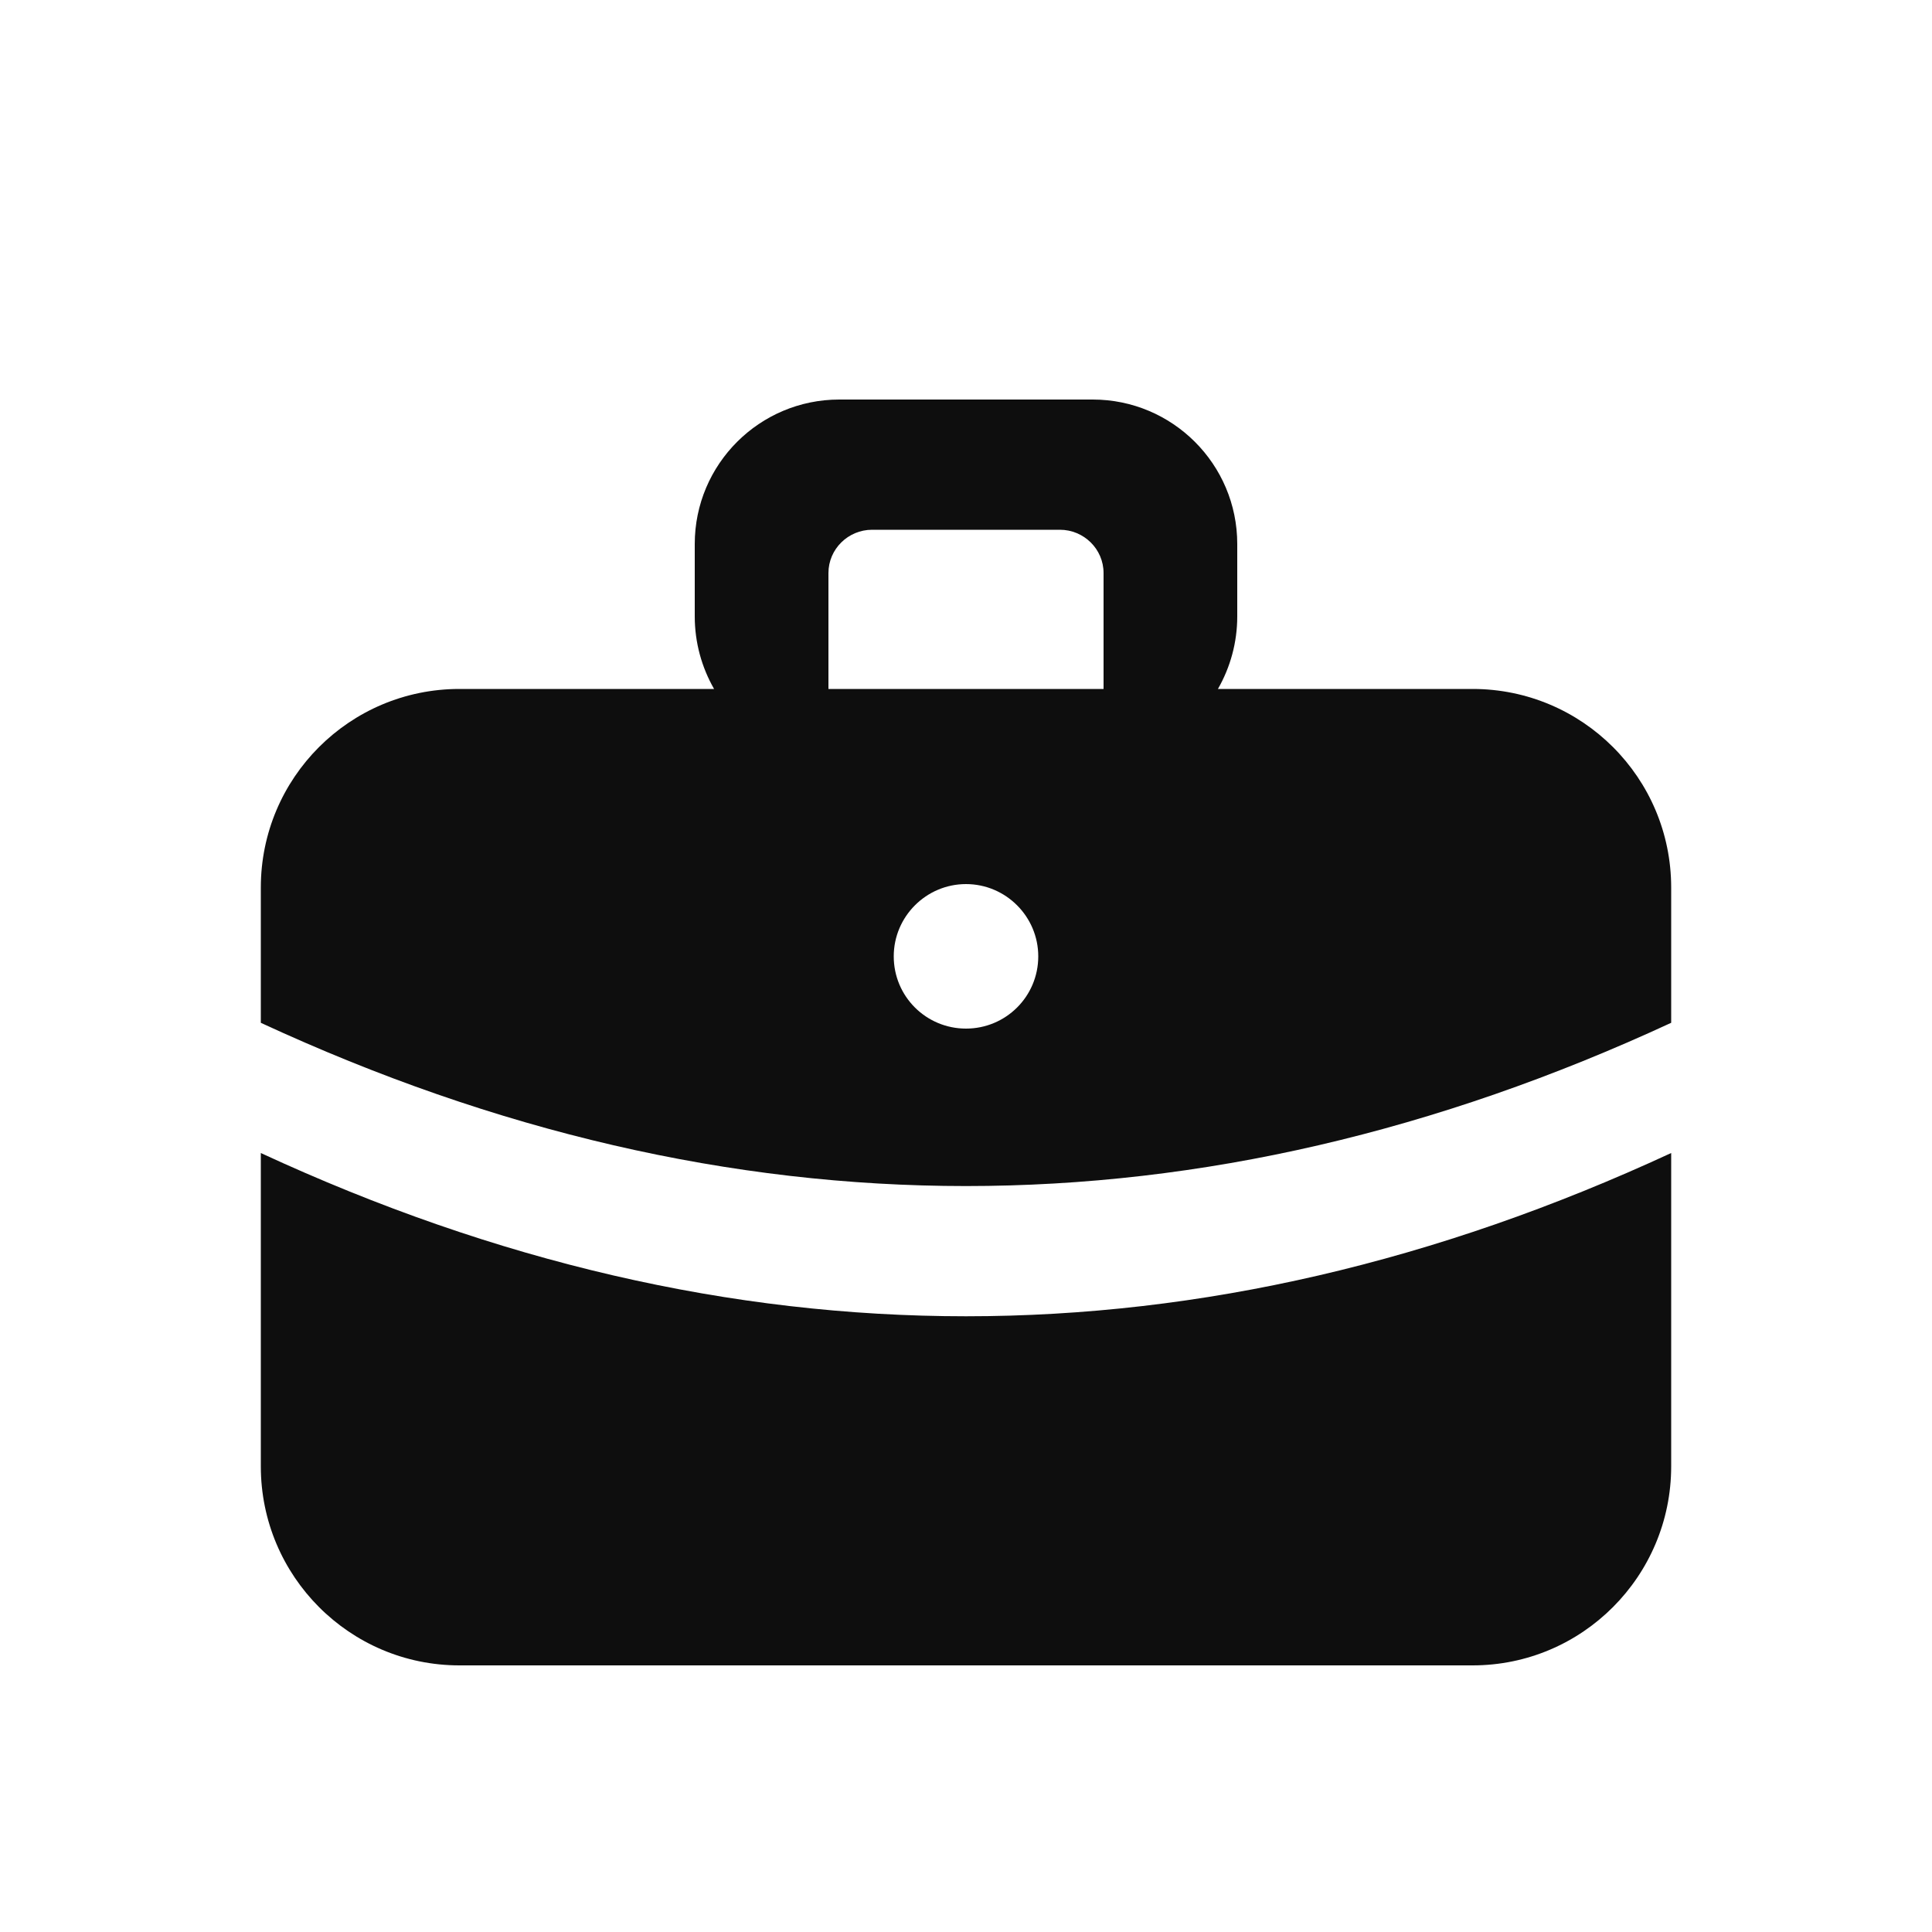
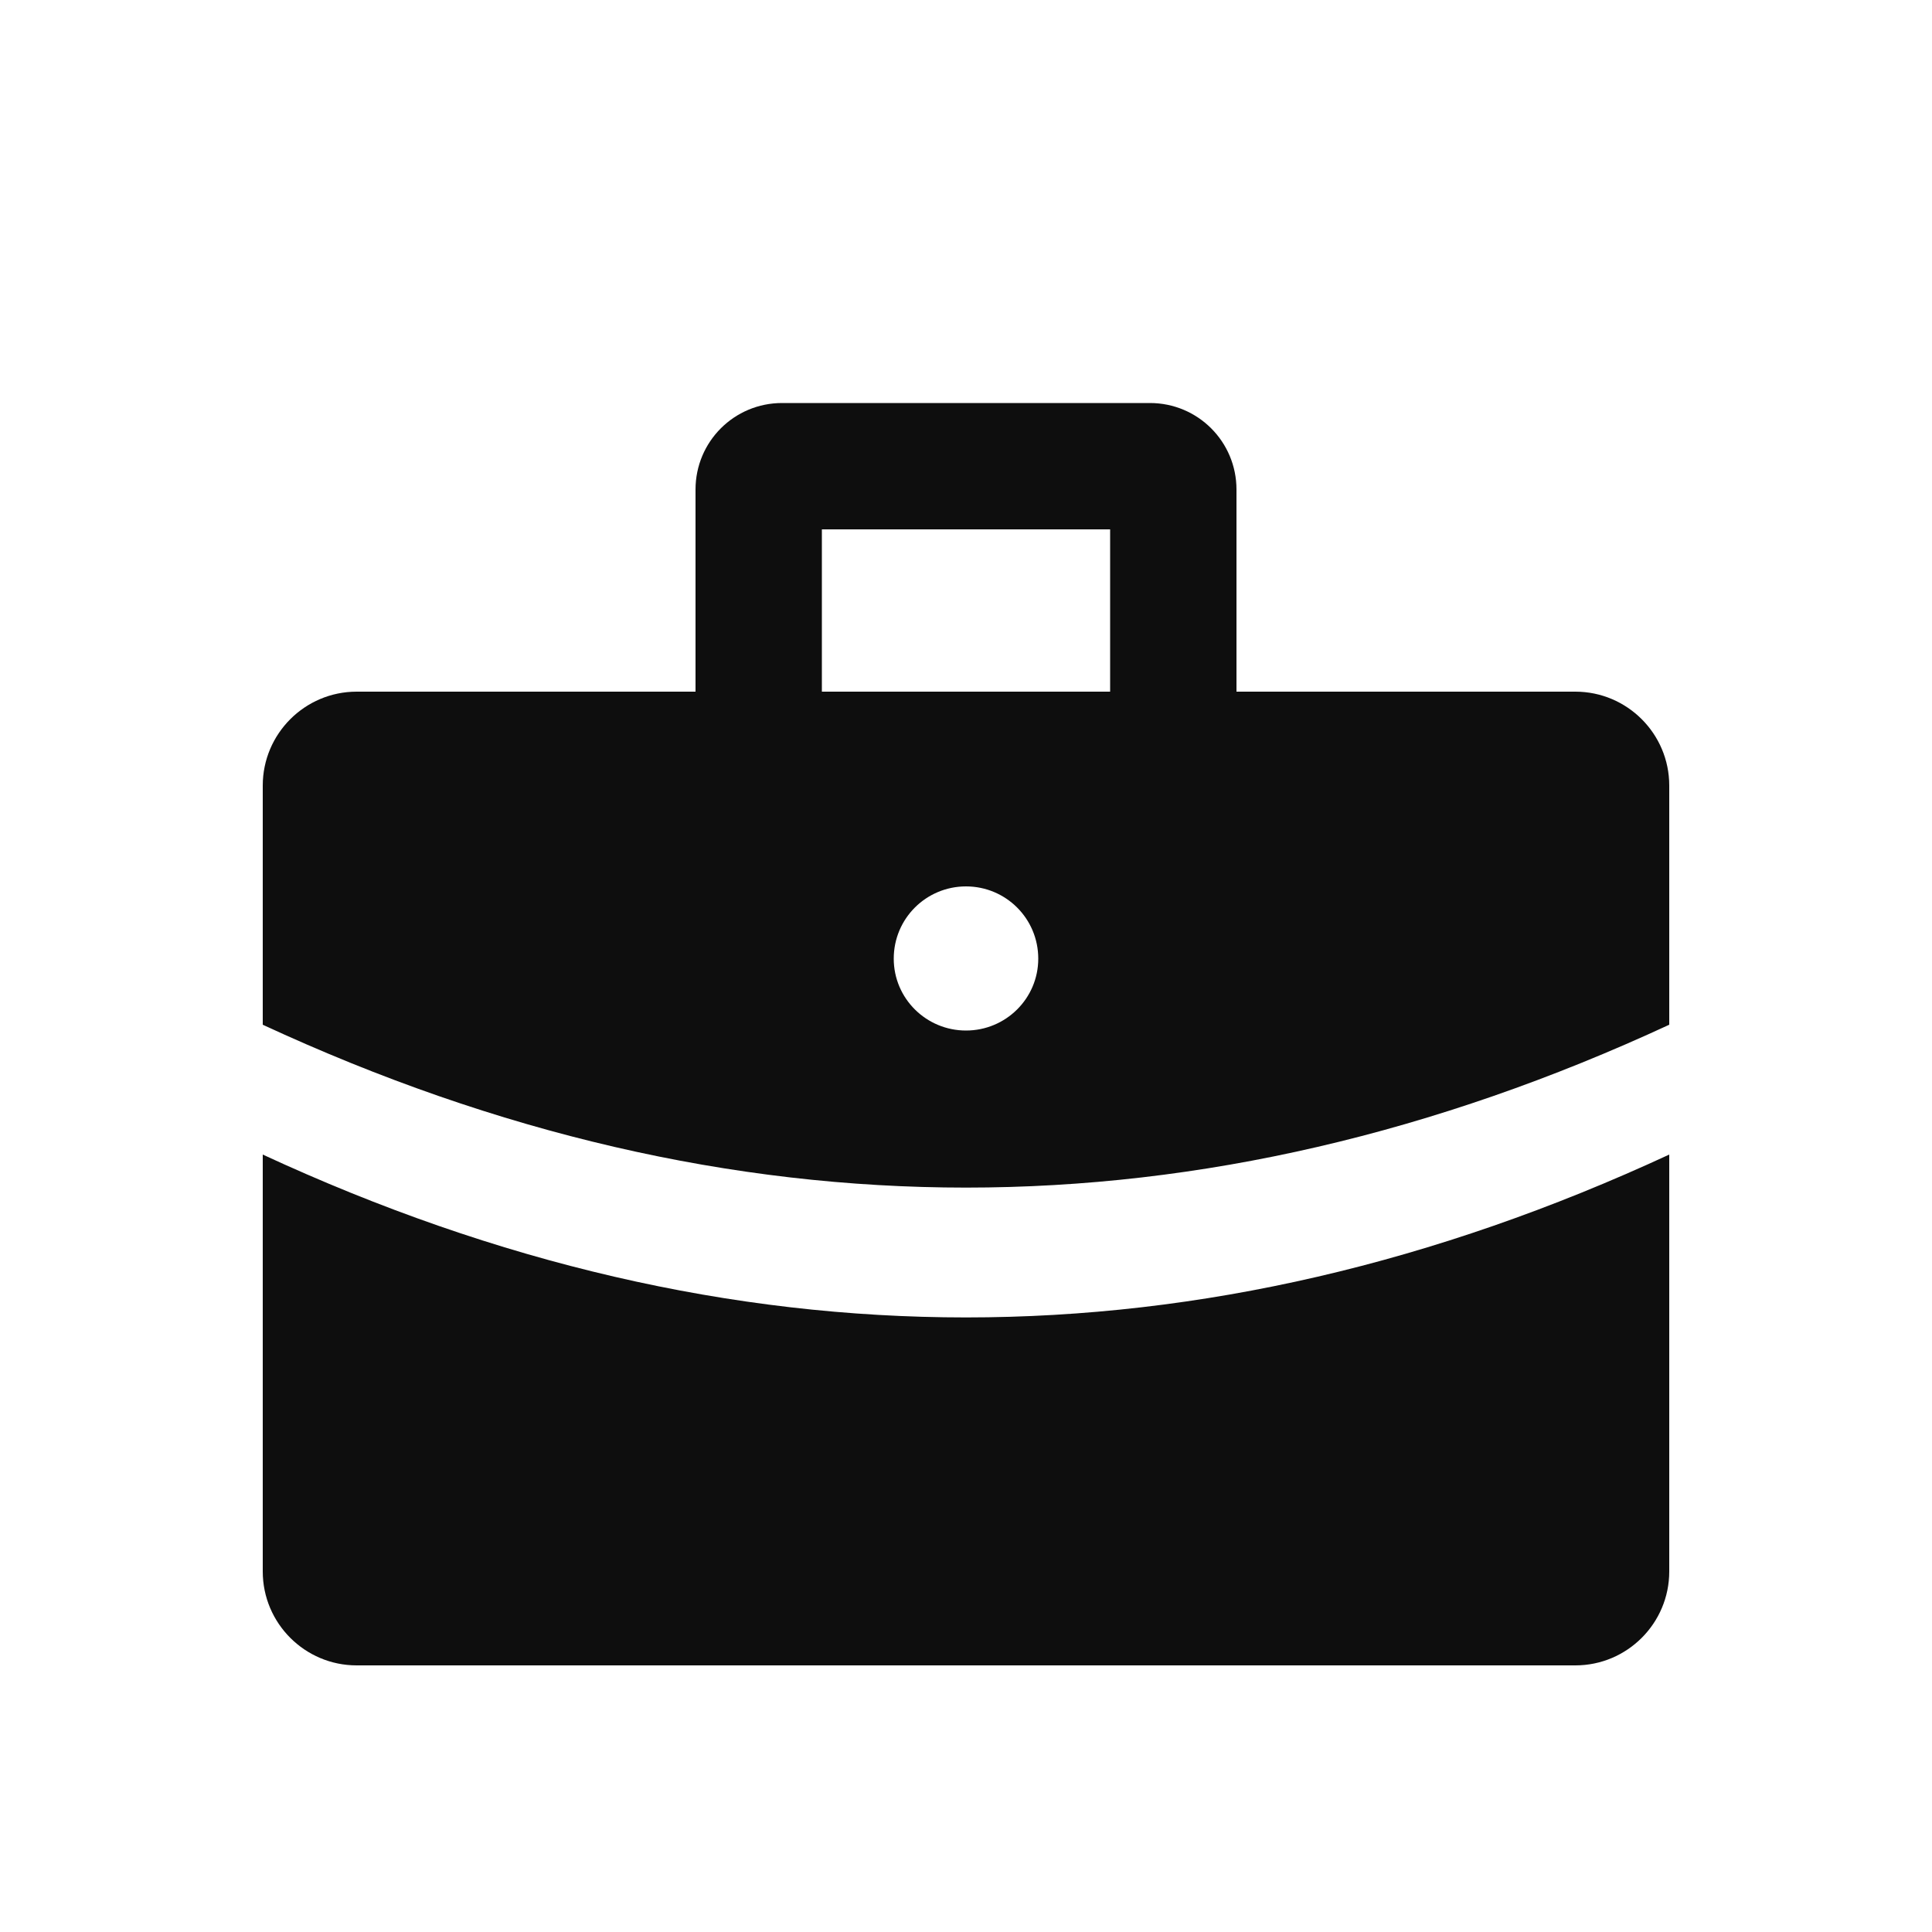
<svg xmlns="http://www.w3.org/2000/svg" width="50" height="50" viewBox="0 0 50 50" fill="none">
-   <path d="M11.89 17.83H18.48C18.16 17.27 17.98 16.63 17.98 15.95V14.08C17.98 12.01 19.66 10.34 21.72 10.34H28.28C30.34 10.34 32.02 12.01 32.02 14.08V15.95C32.02 16.63 31.84 17.27 31.52 17.83H38.11C40.95 17.83 43.25 20.13 43.25 22.97V26.47Q25 34.92 6.75 26.47V22.97C6.75 20.13 9.05 17.83 11.89 17.83ZM43.25 29.84V37.95C43.25 40.79 40.95 43.1 38.11 43.1H11.89C9.05 43.1 6.75 40.79 6.75 37.95V29.84Q25 38.29 43.25 29.84ZM28.56 17.83V14.83C28.56 14.21 28.05 13.71 27.43 13.71H22.57C21.95 13.71 21.44 14.21 21.44 14.83V17.83H28.56ZM26.87 24.75C26.87 23.72 26.03 22.88 25 22.88C23.97 22.88 23.13 23.72 23.13 24.75C23.13 25.79 23.97 26.62 25 26.62C26.03 26.62 26.87 25.79 26.87 24.75Z" fill="#0E0E0E" />
+   <path d="M9.23 17.9H18V12.67C18 11.43 19 10.43 20.24 10.43H29.76C31 10.43 32 11.43 32 12.67V17.9H40.77C42.11 17.9 43.2 18.99 43.2 20.33V26.52Q25 34.95 6.8 26.52V20.33C6.8 18.99 7.89 17.9 9.23 17.9ZM43.2 29.88V40.67C43.2 42.01 42.11 43.1 40.77 43.1H9.23C7.89 43.1 6.8 42.01 6.8 40.67V29.88Q25 38.31 43.2 29.88ZM21.27 17.9H28.73V13.7H21.27V17.9ZM26.87 24.81C26.87 23.77 26.03 22.94 25 22.94C23.97 22.94 23.13 23.77 23.13 24.81C23.13 25.84 23.97 26.67 25 26.67C26.03 26.67 26.87 25.84 26.87 24.81Z" fill="#0E0E0E" />
</svg>
